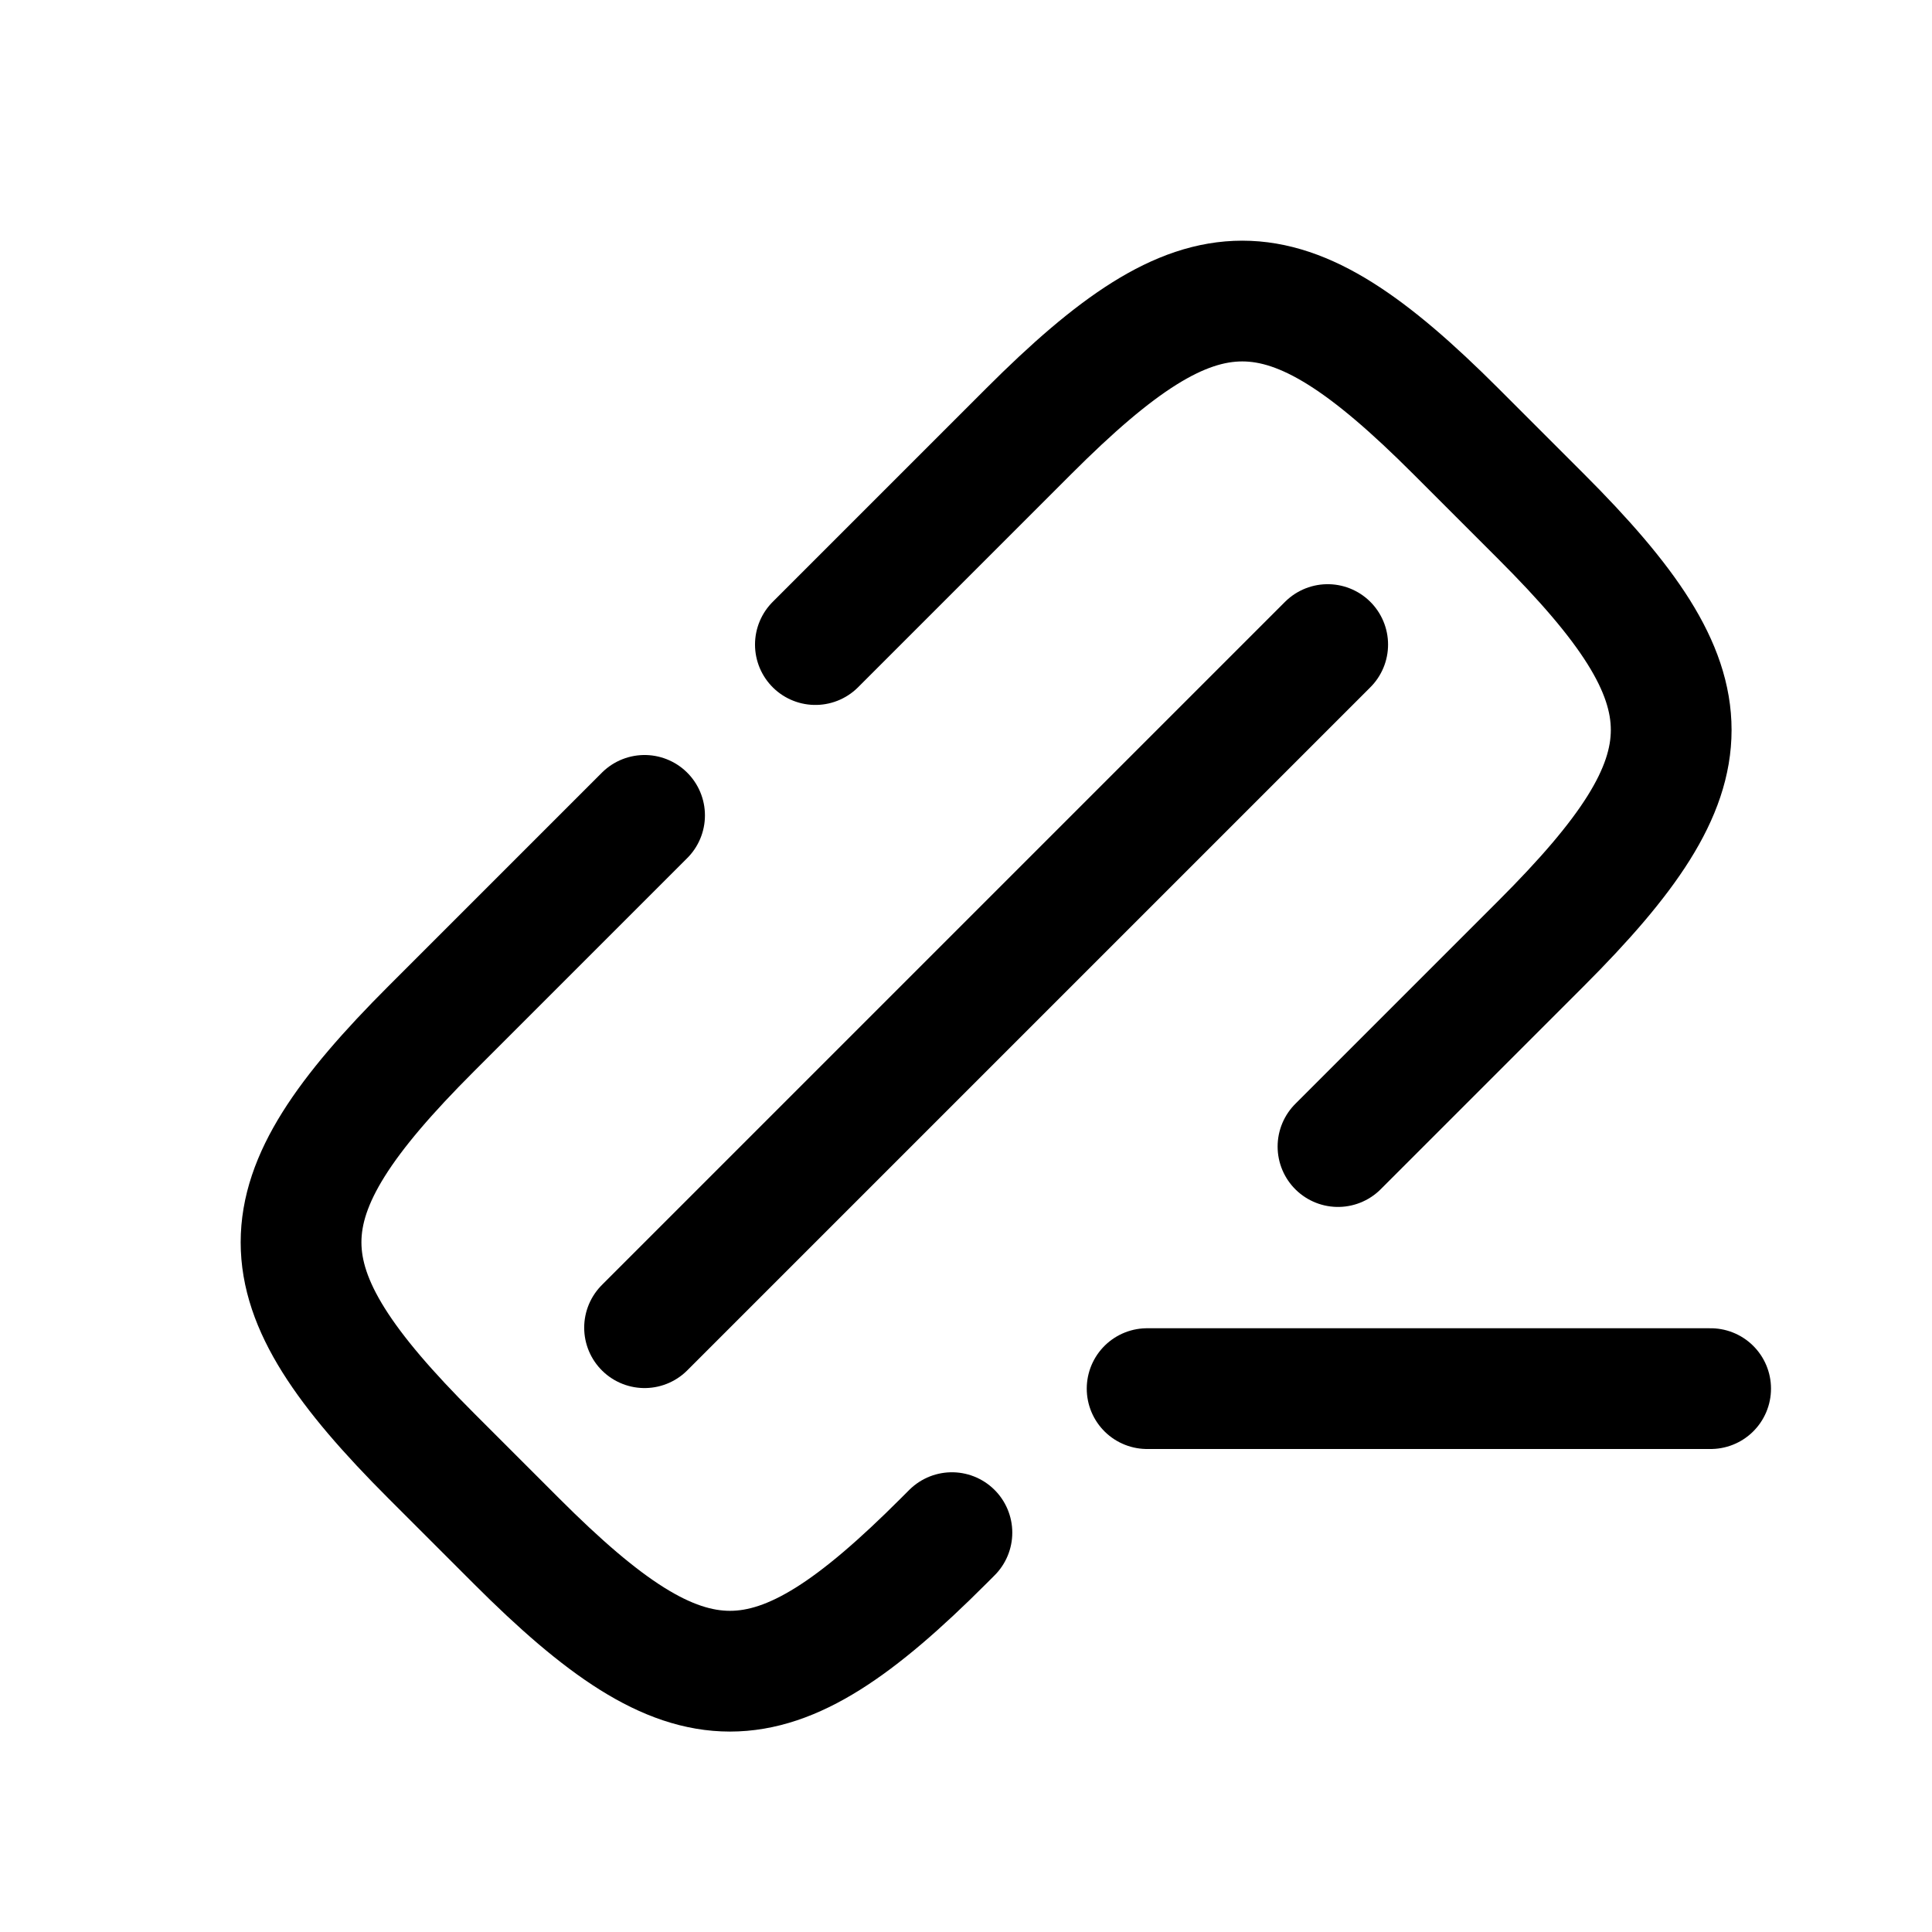
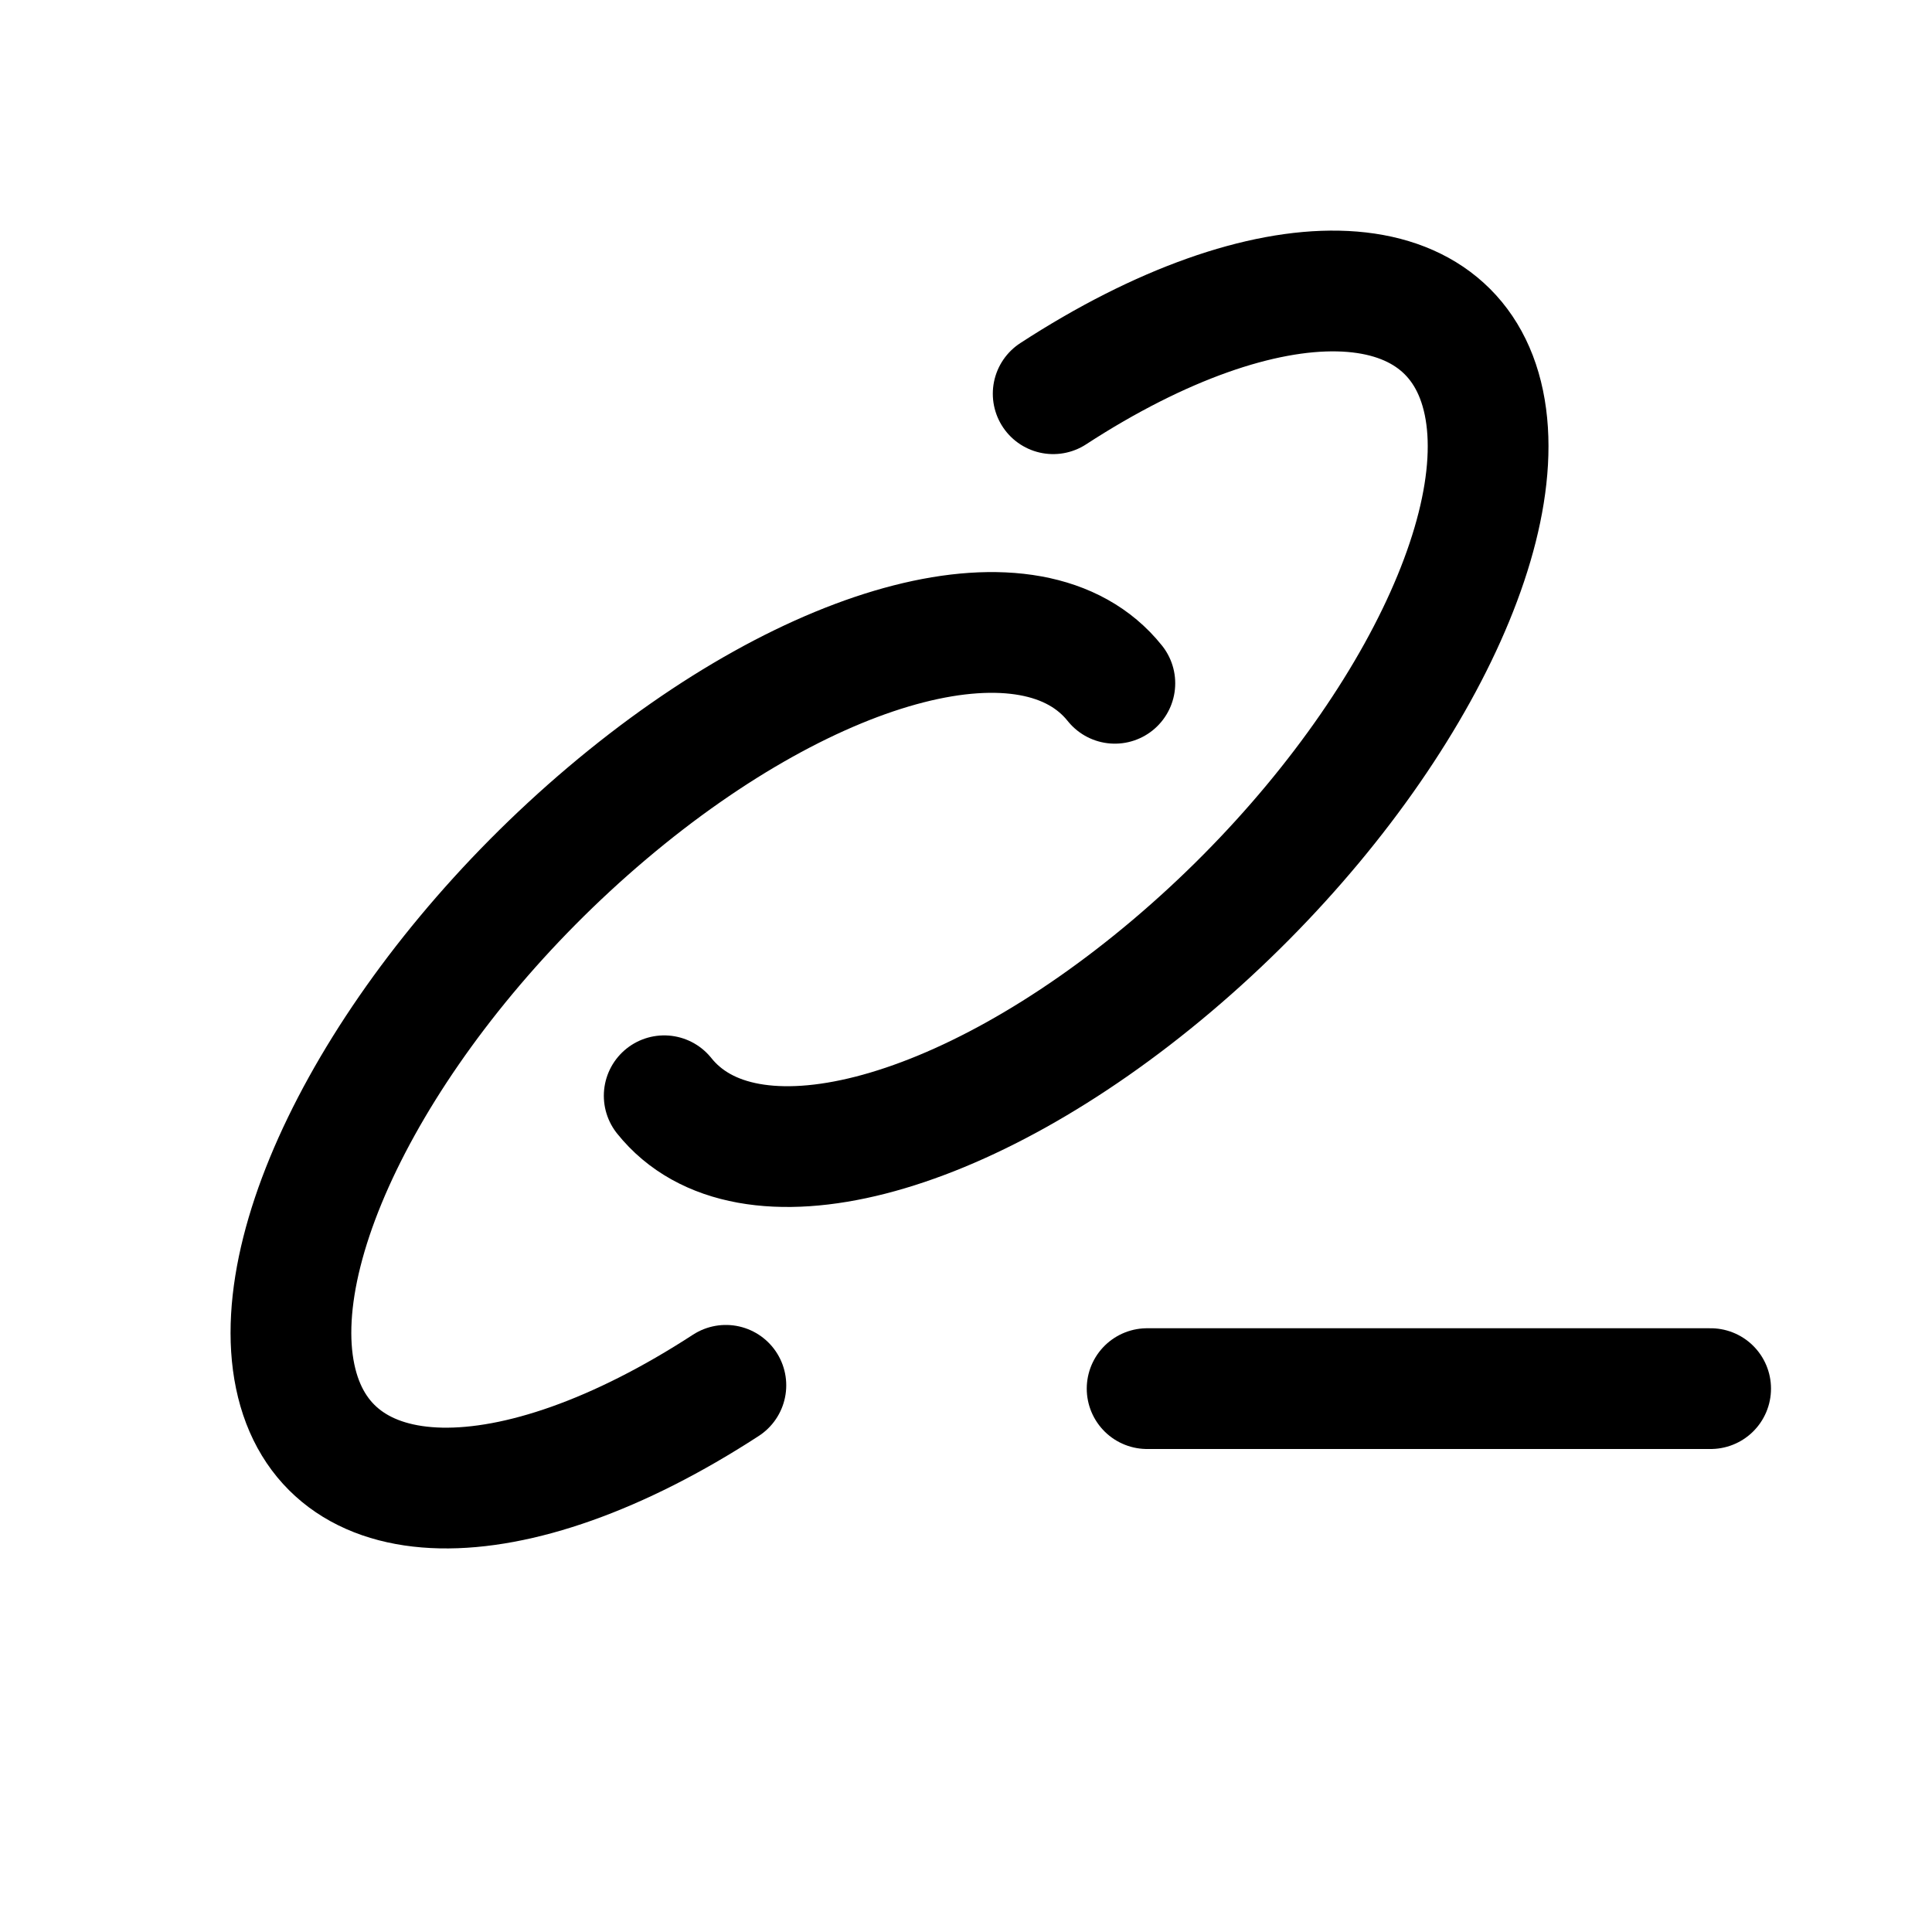
<svg xmlns="http://www.w3.org/2000/svg" width="24" height="24" viewBox="0 0 24 24" fill="none" stroke="currentColor" stroke-width="1.5" stroke-linecap="round" stroke-linejoin="round">
-   <path d="M8.007 10.129 5.356 12.78c-2.155 2.155-2.155 3.149 0 5.304l1.06 1.06c2.155 2.155 3.149 2.155 5.304 0l.105-.105" />
-   <path d="m10.129 8.007 2.651-2.651c2.155-2.155 3.149-2.155 5.304 0l1.06 1.06c2.155 2.155 2.155 3.149 0 5.304l-2.523 2.523" />
-   <path d="m8.007 16.493 8.486-8.486" />
+   <path d="M9.017 17.209a6.8 3.2-45 1 1 4.832-8.721m-.766-3.597a6.8 3.2-45 1 1-4.832 8.721" />
  <path d="M14.25 17.25h7" />
</svg>
